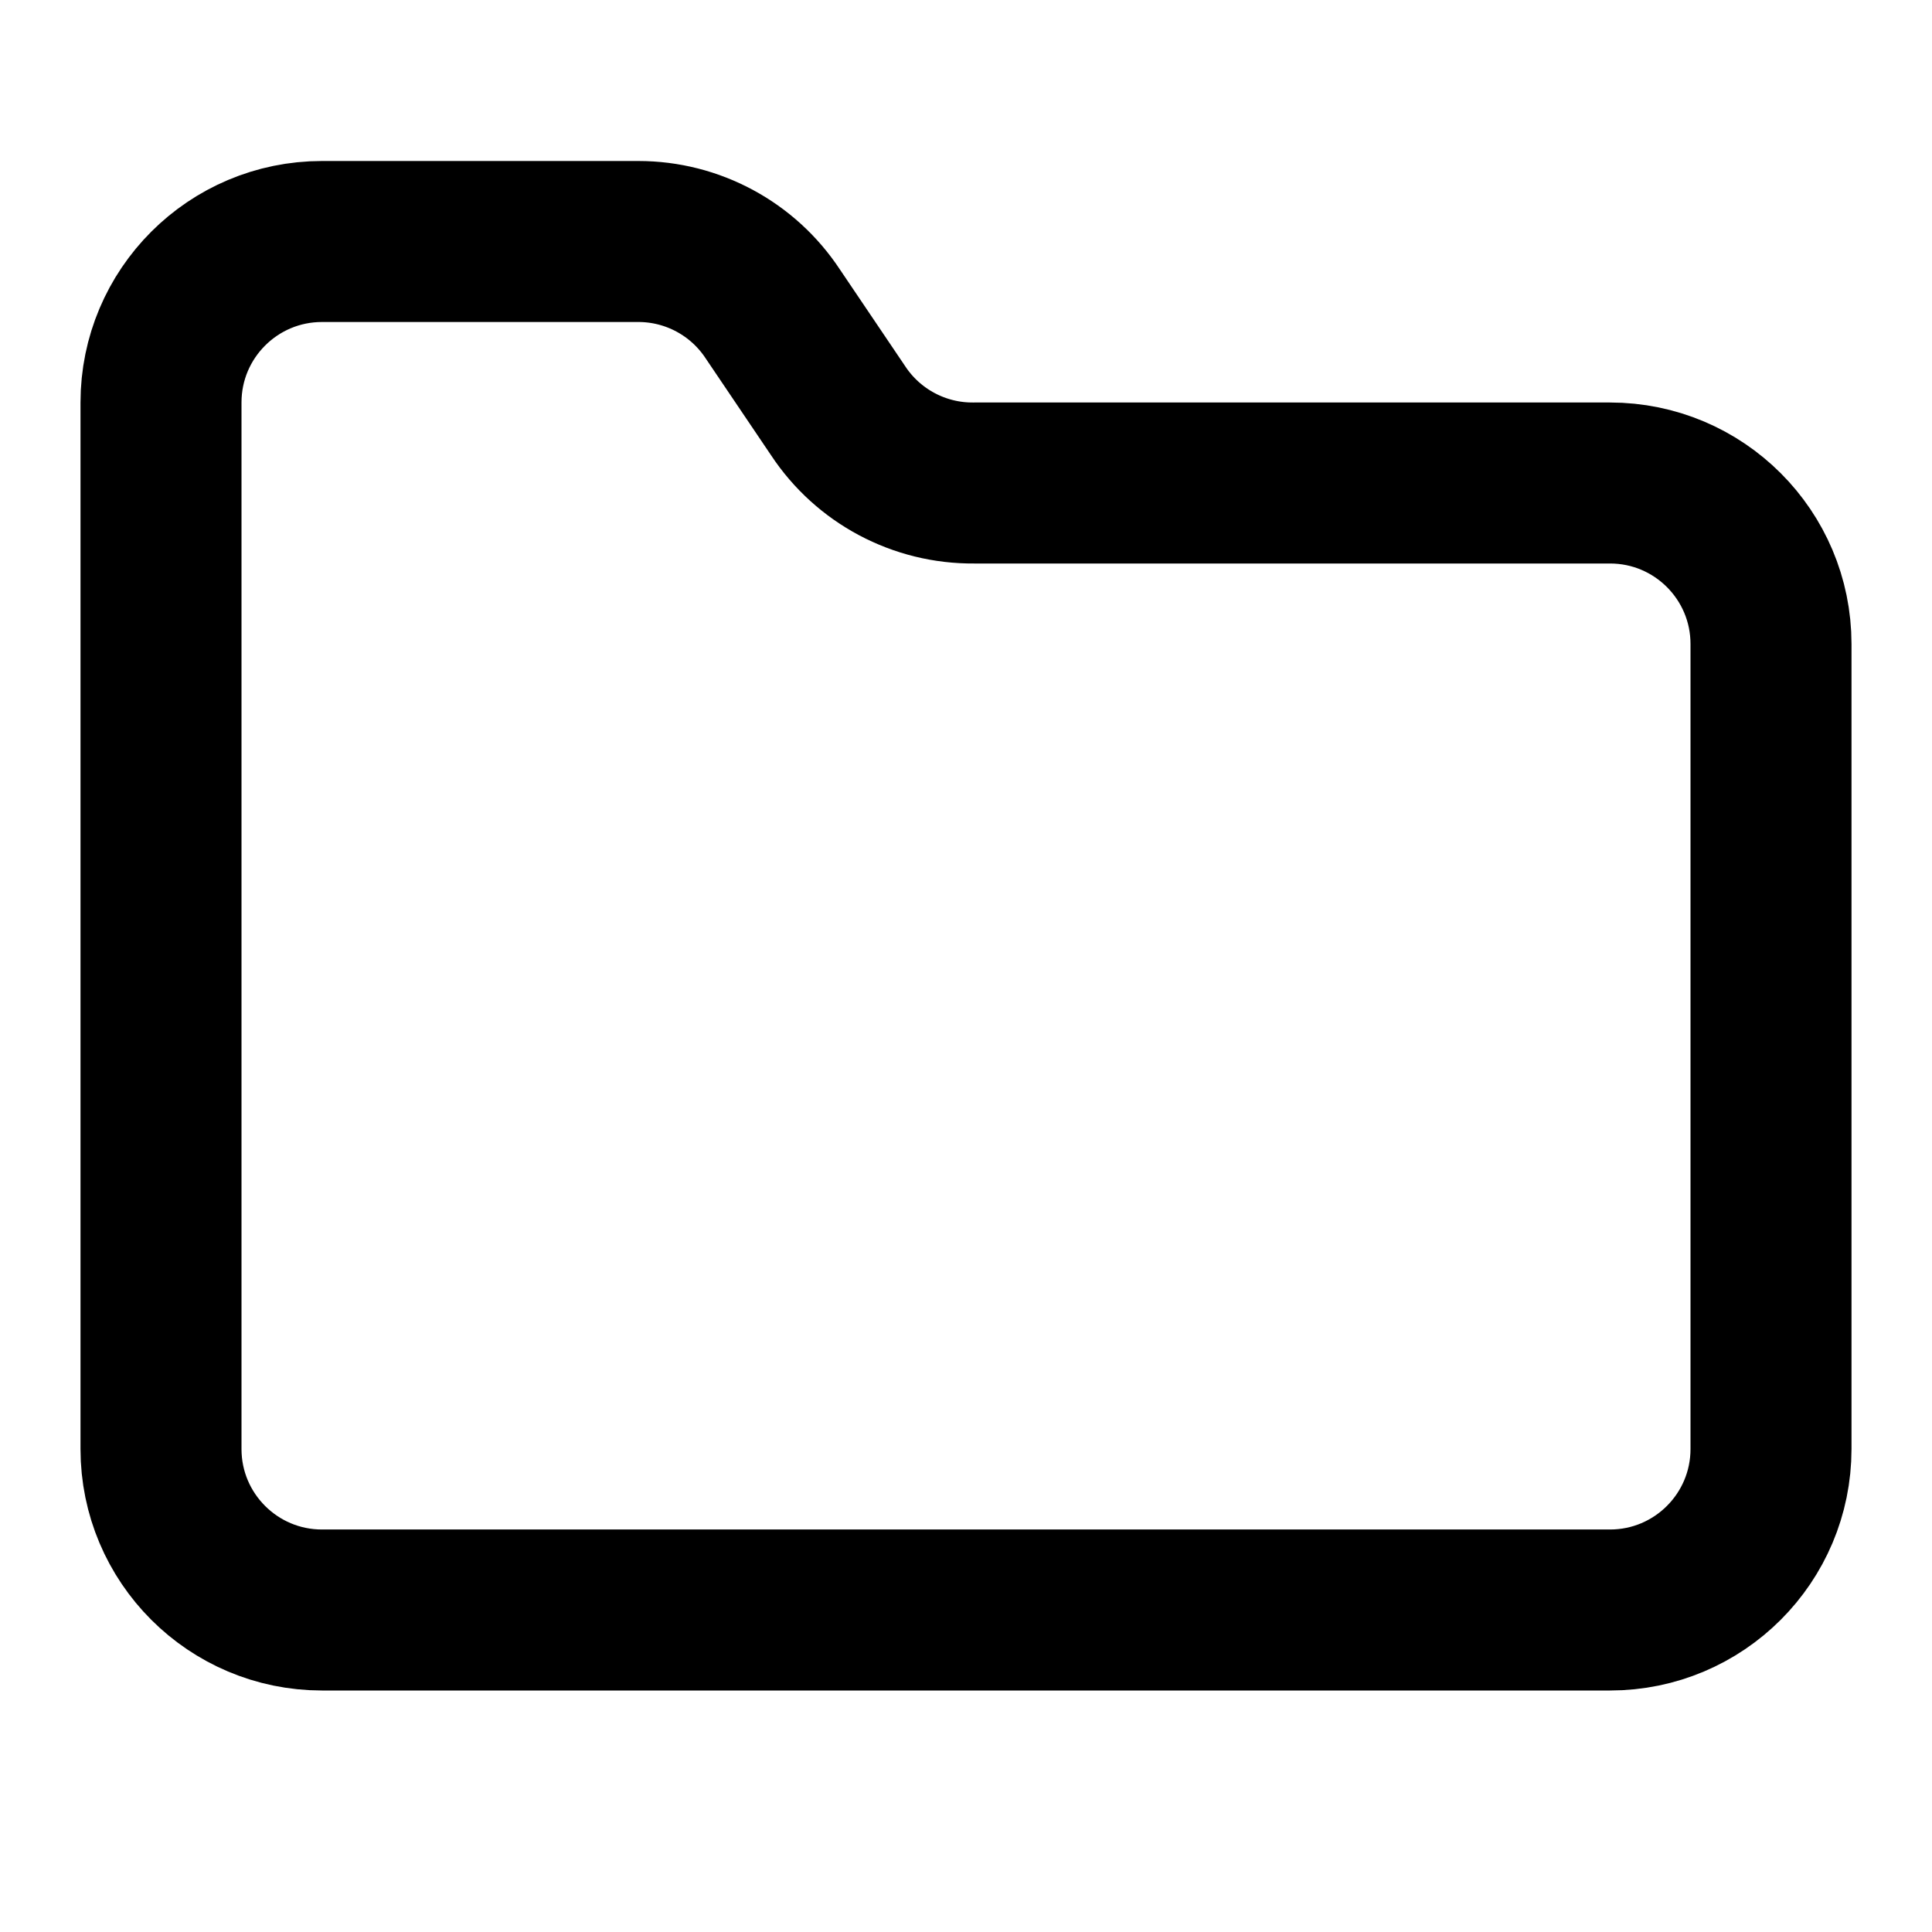
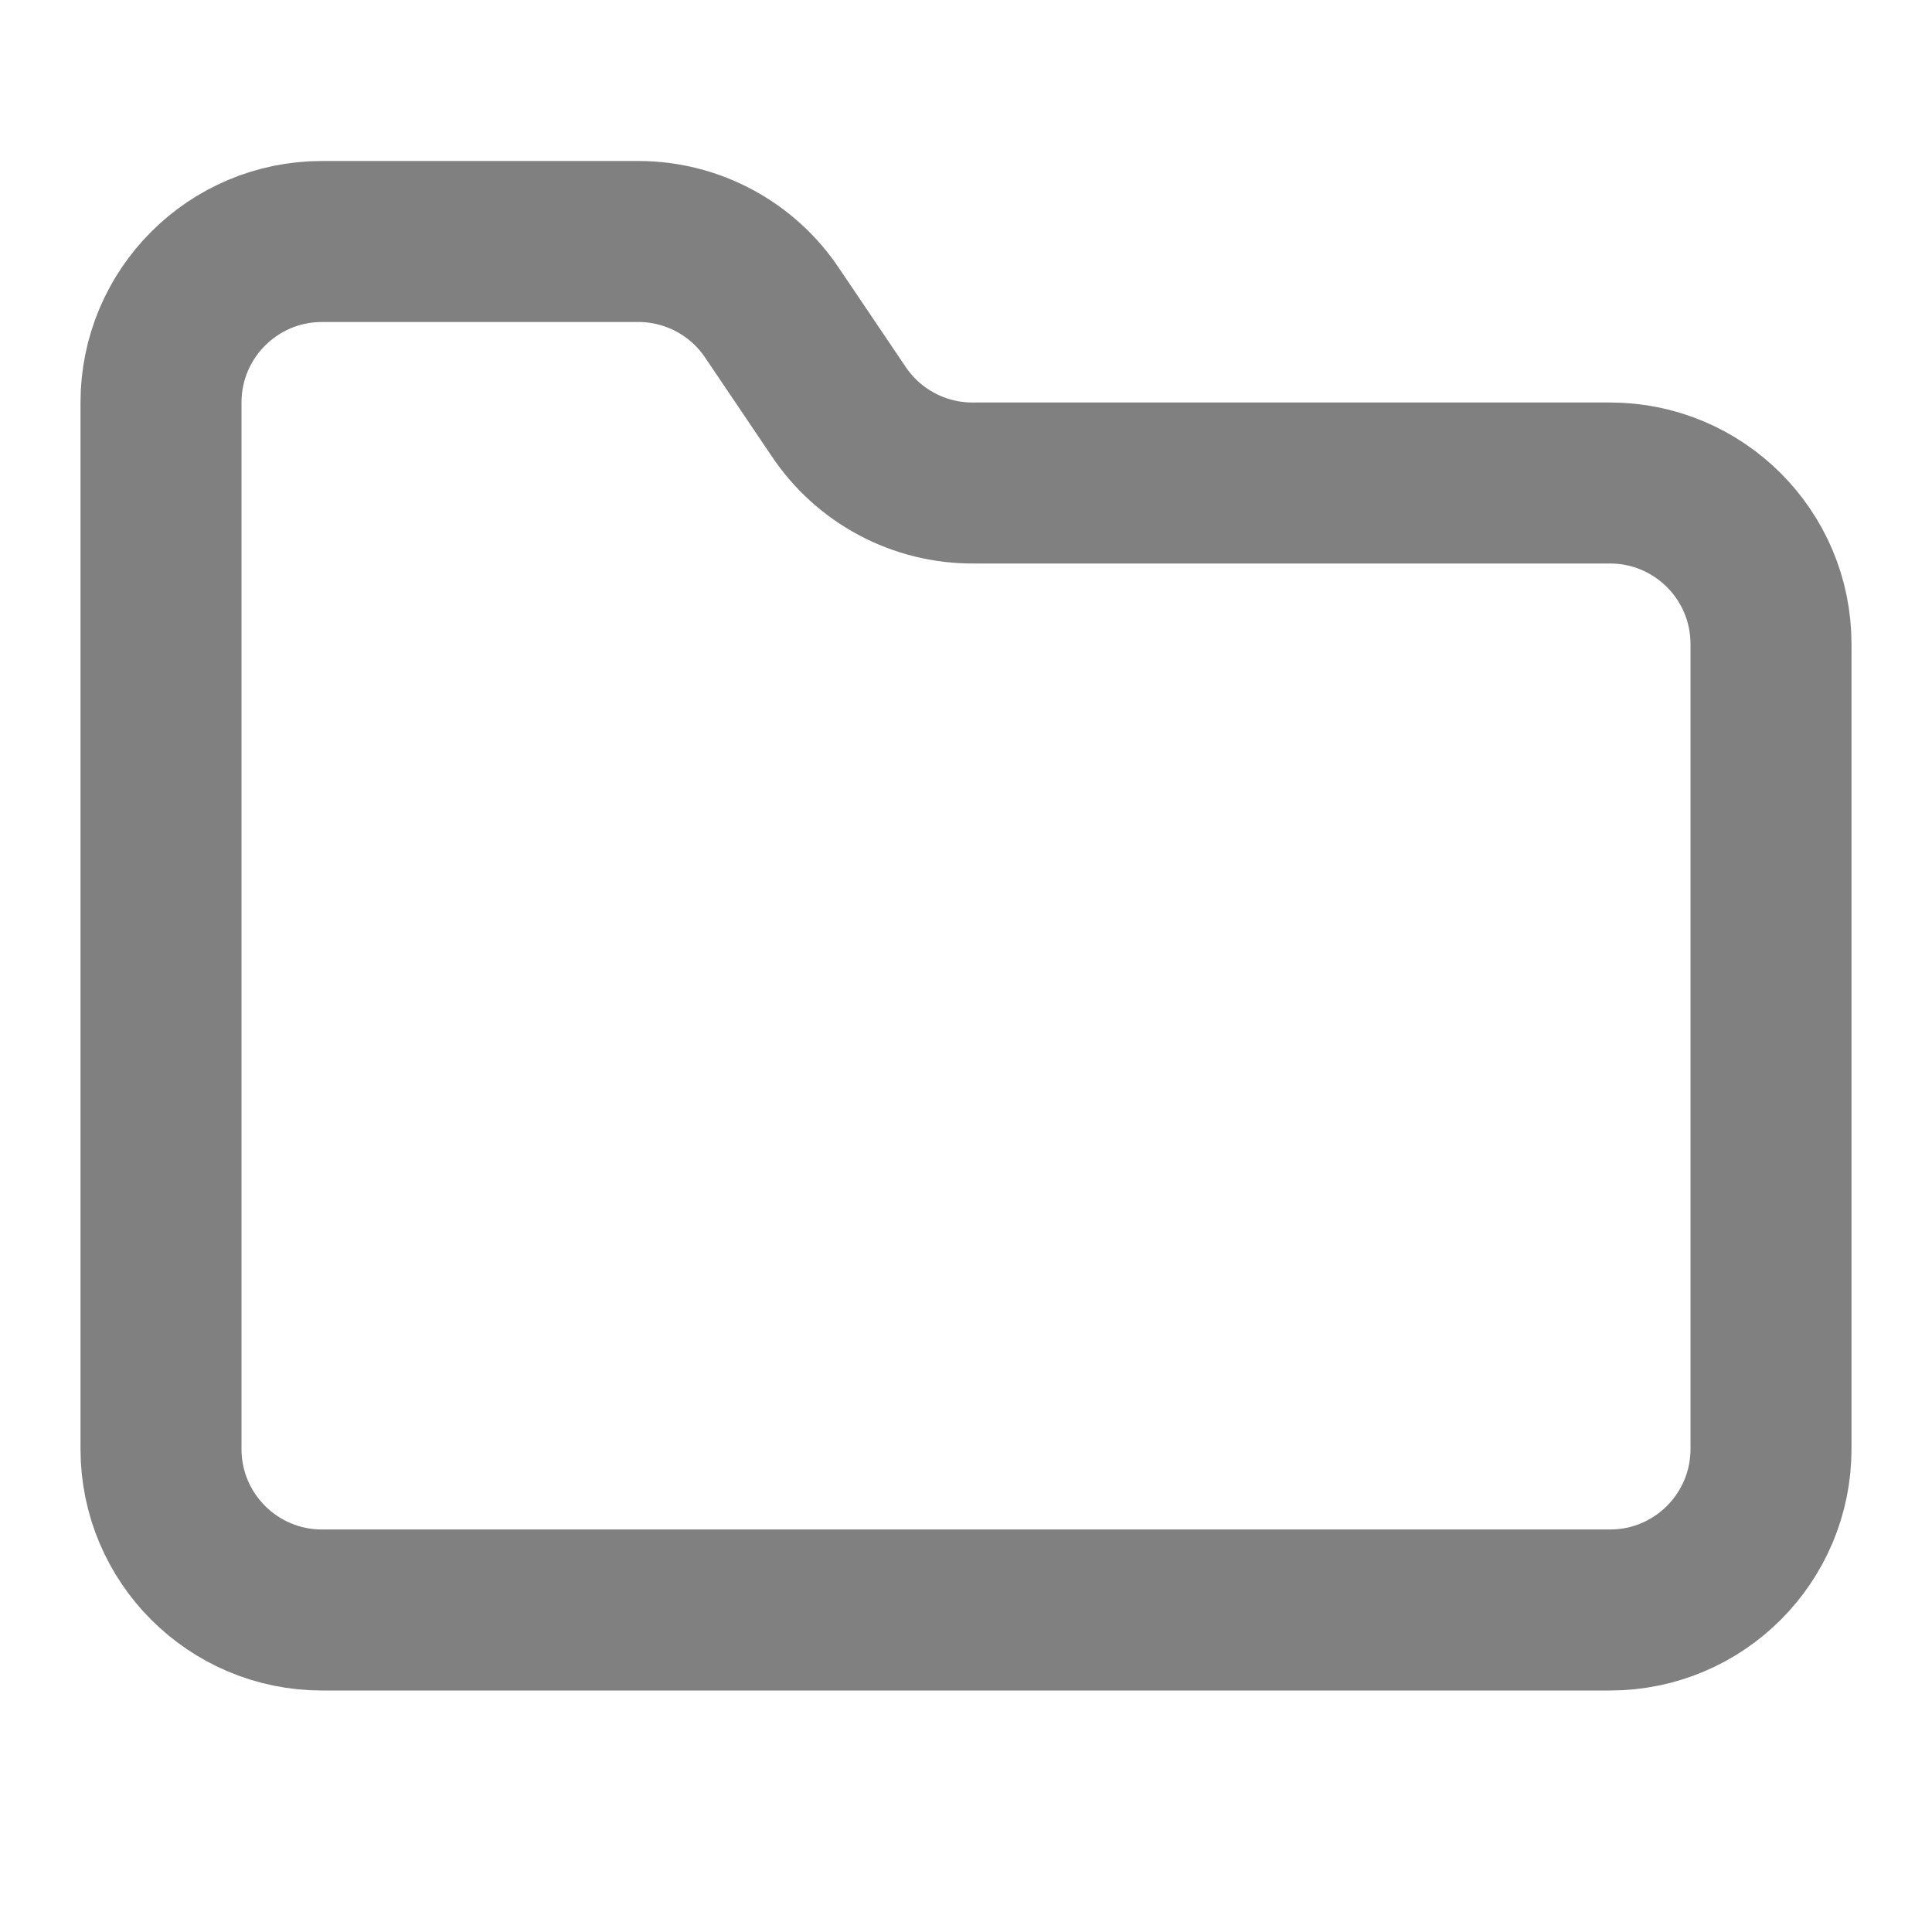
- <svg xmlns="http://www.w3.org/2000/svg" width="24" height="24" viewBox="0 0 24 24" fill="none" stroke="currentColor" stroke-width="2" stroke-linecap="round" stroke-linejoin="round" class="lucide lucide-folder">
+ <svg xmlns="http://www.w3.org/2000/svg" width="24" height="24" viewBox="0 0 24 24" fill="none" stroke="gray" stroke-width="2" stroke-linecap="round" stroke-linejoin="round" class="lucide lucide-folder">
  <path d="M20 20a2 2 0 0 0 2-2V8a2 2 0 0 0-2-2h-7.9a2 2 0 0 1-1.69-.9L9.6 3.9A2 2 0 0 0 7.93 3H4a2 2 0 0 0-2 2v13a2 2 0 0 0 2 2Z" />
</svg>
